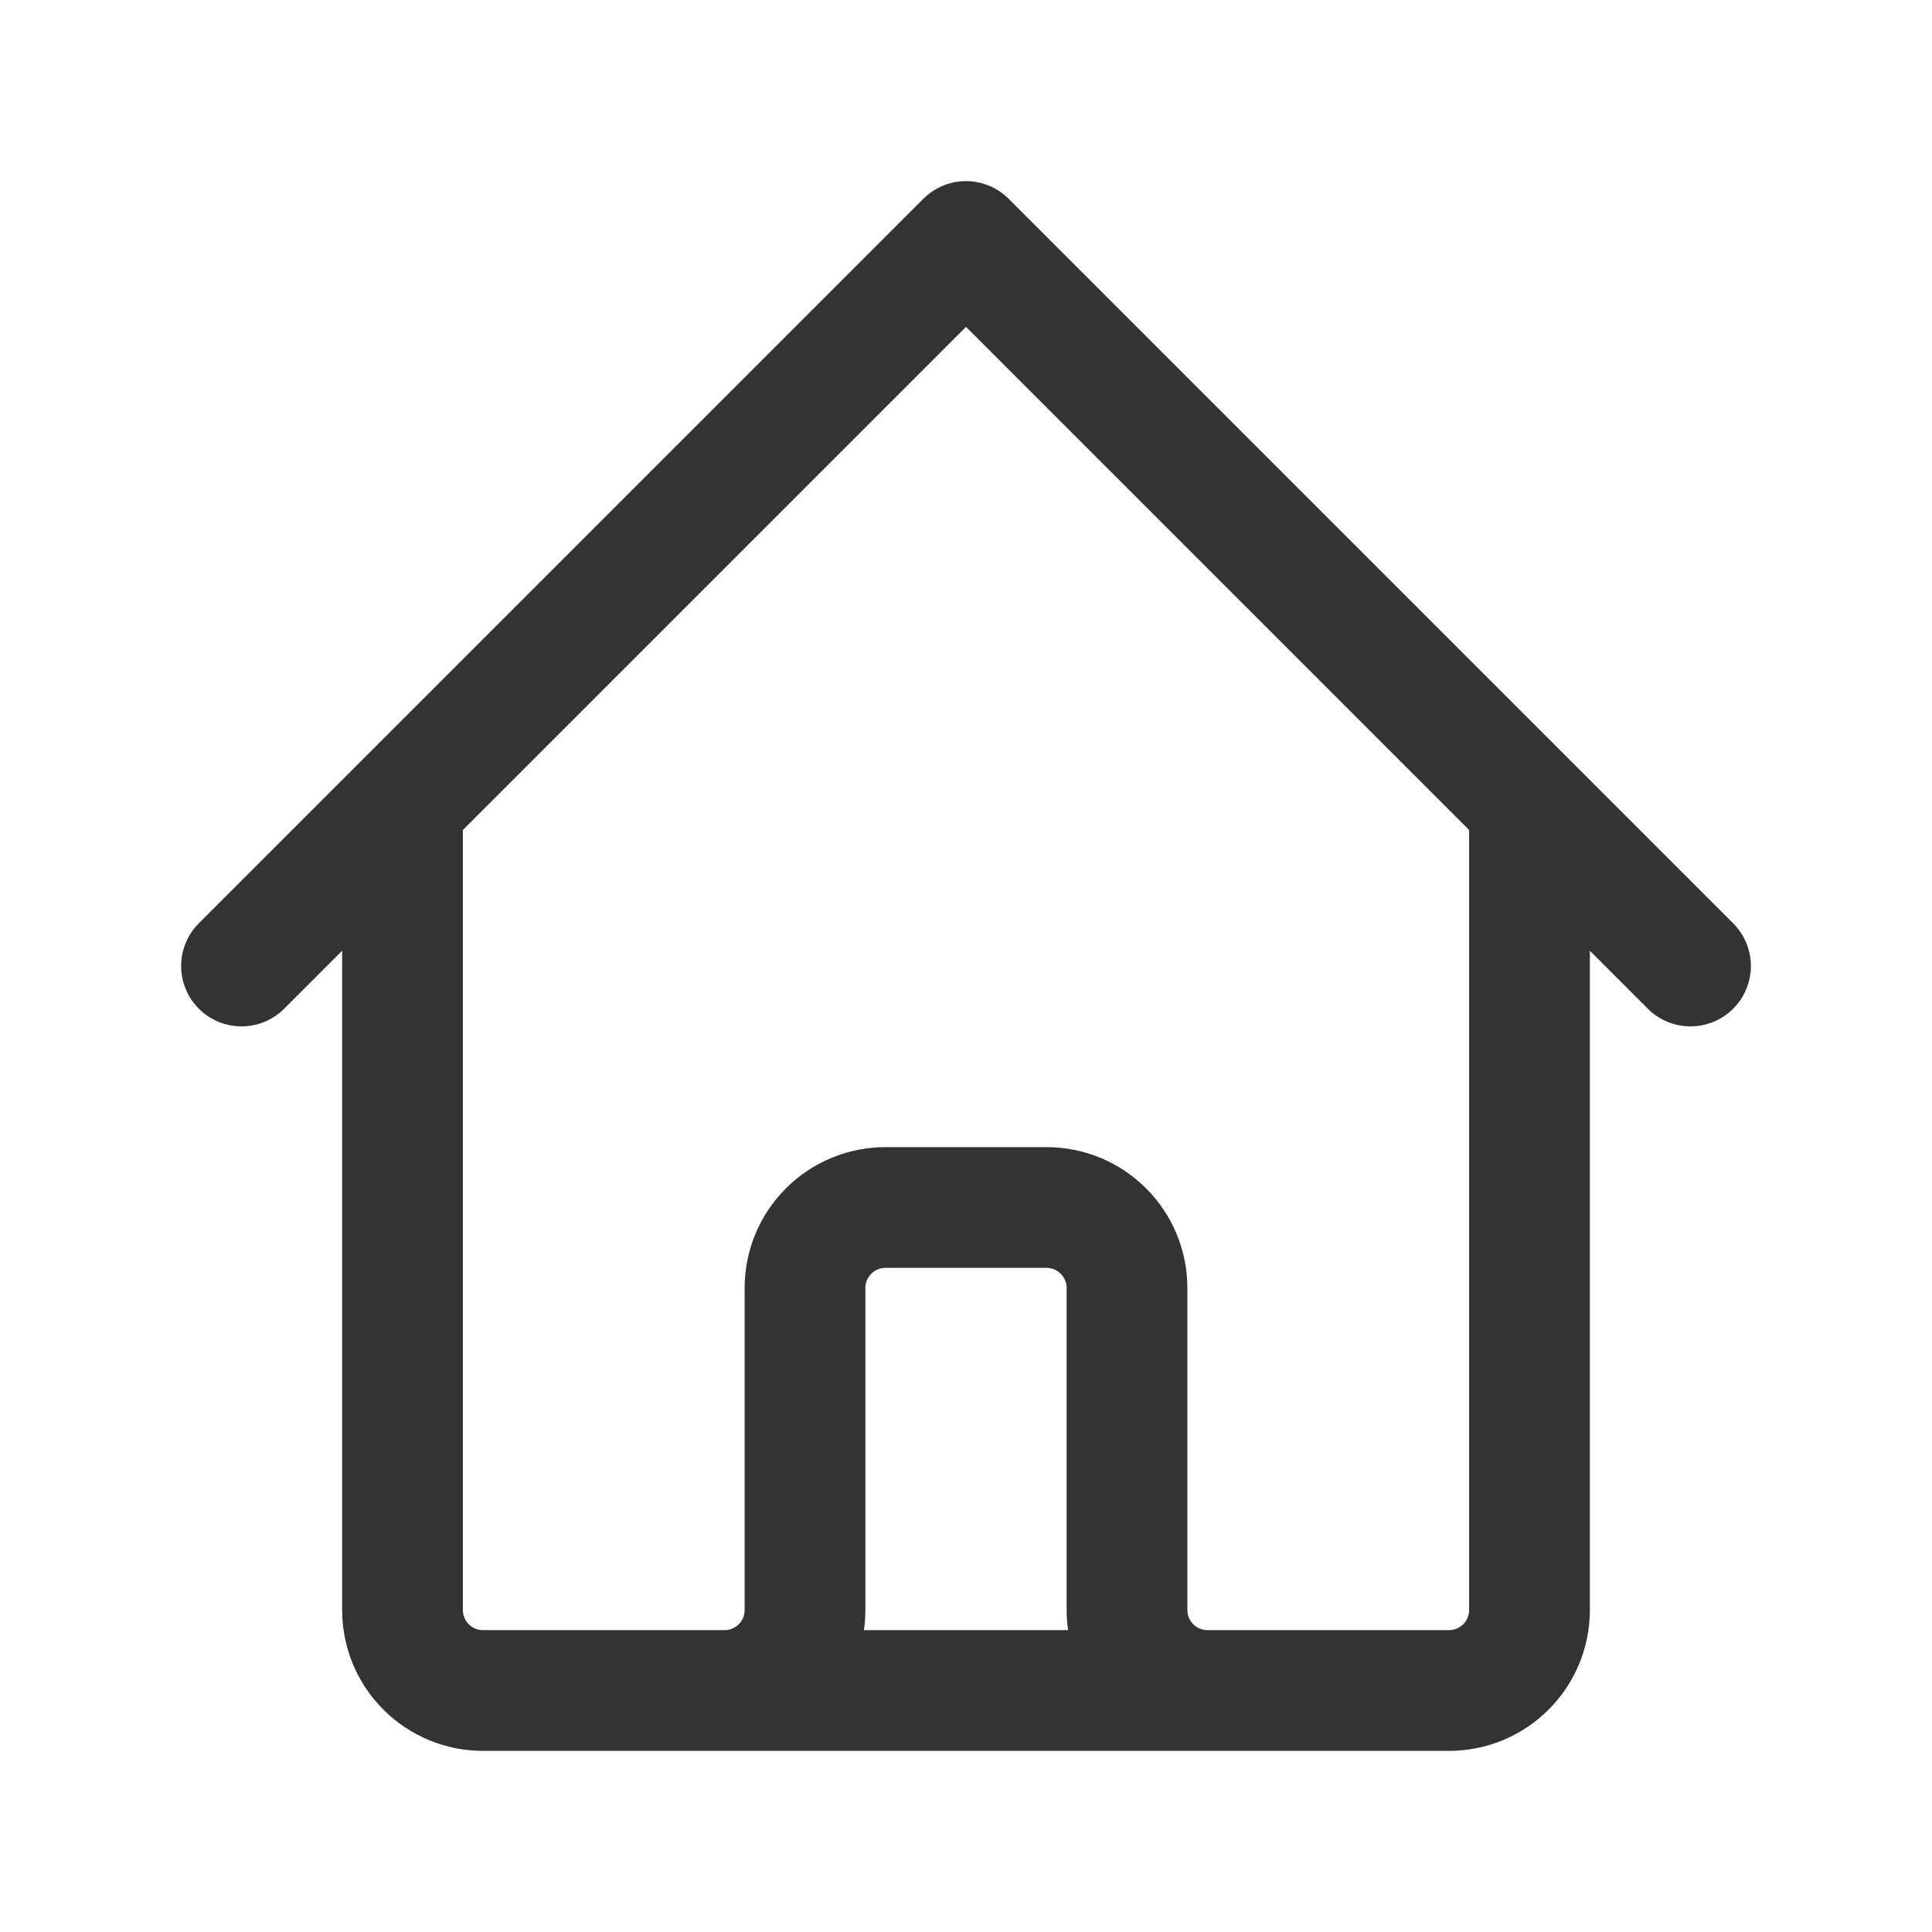
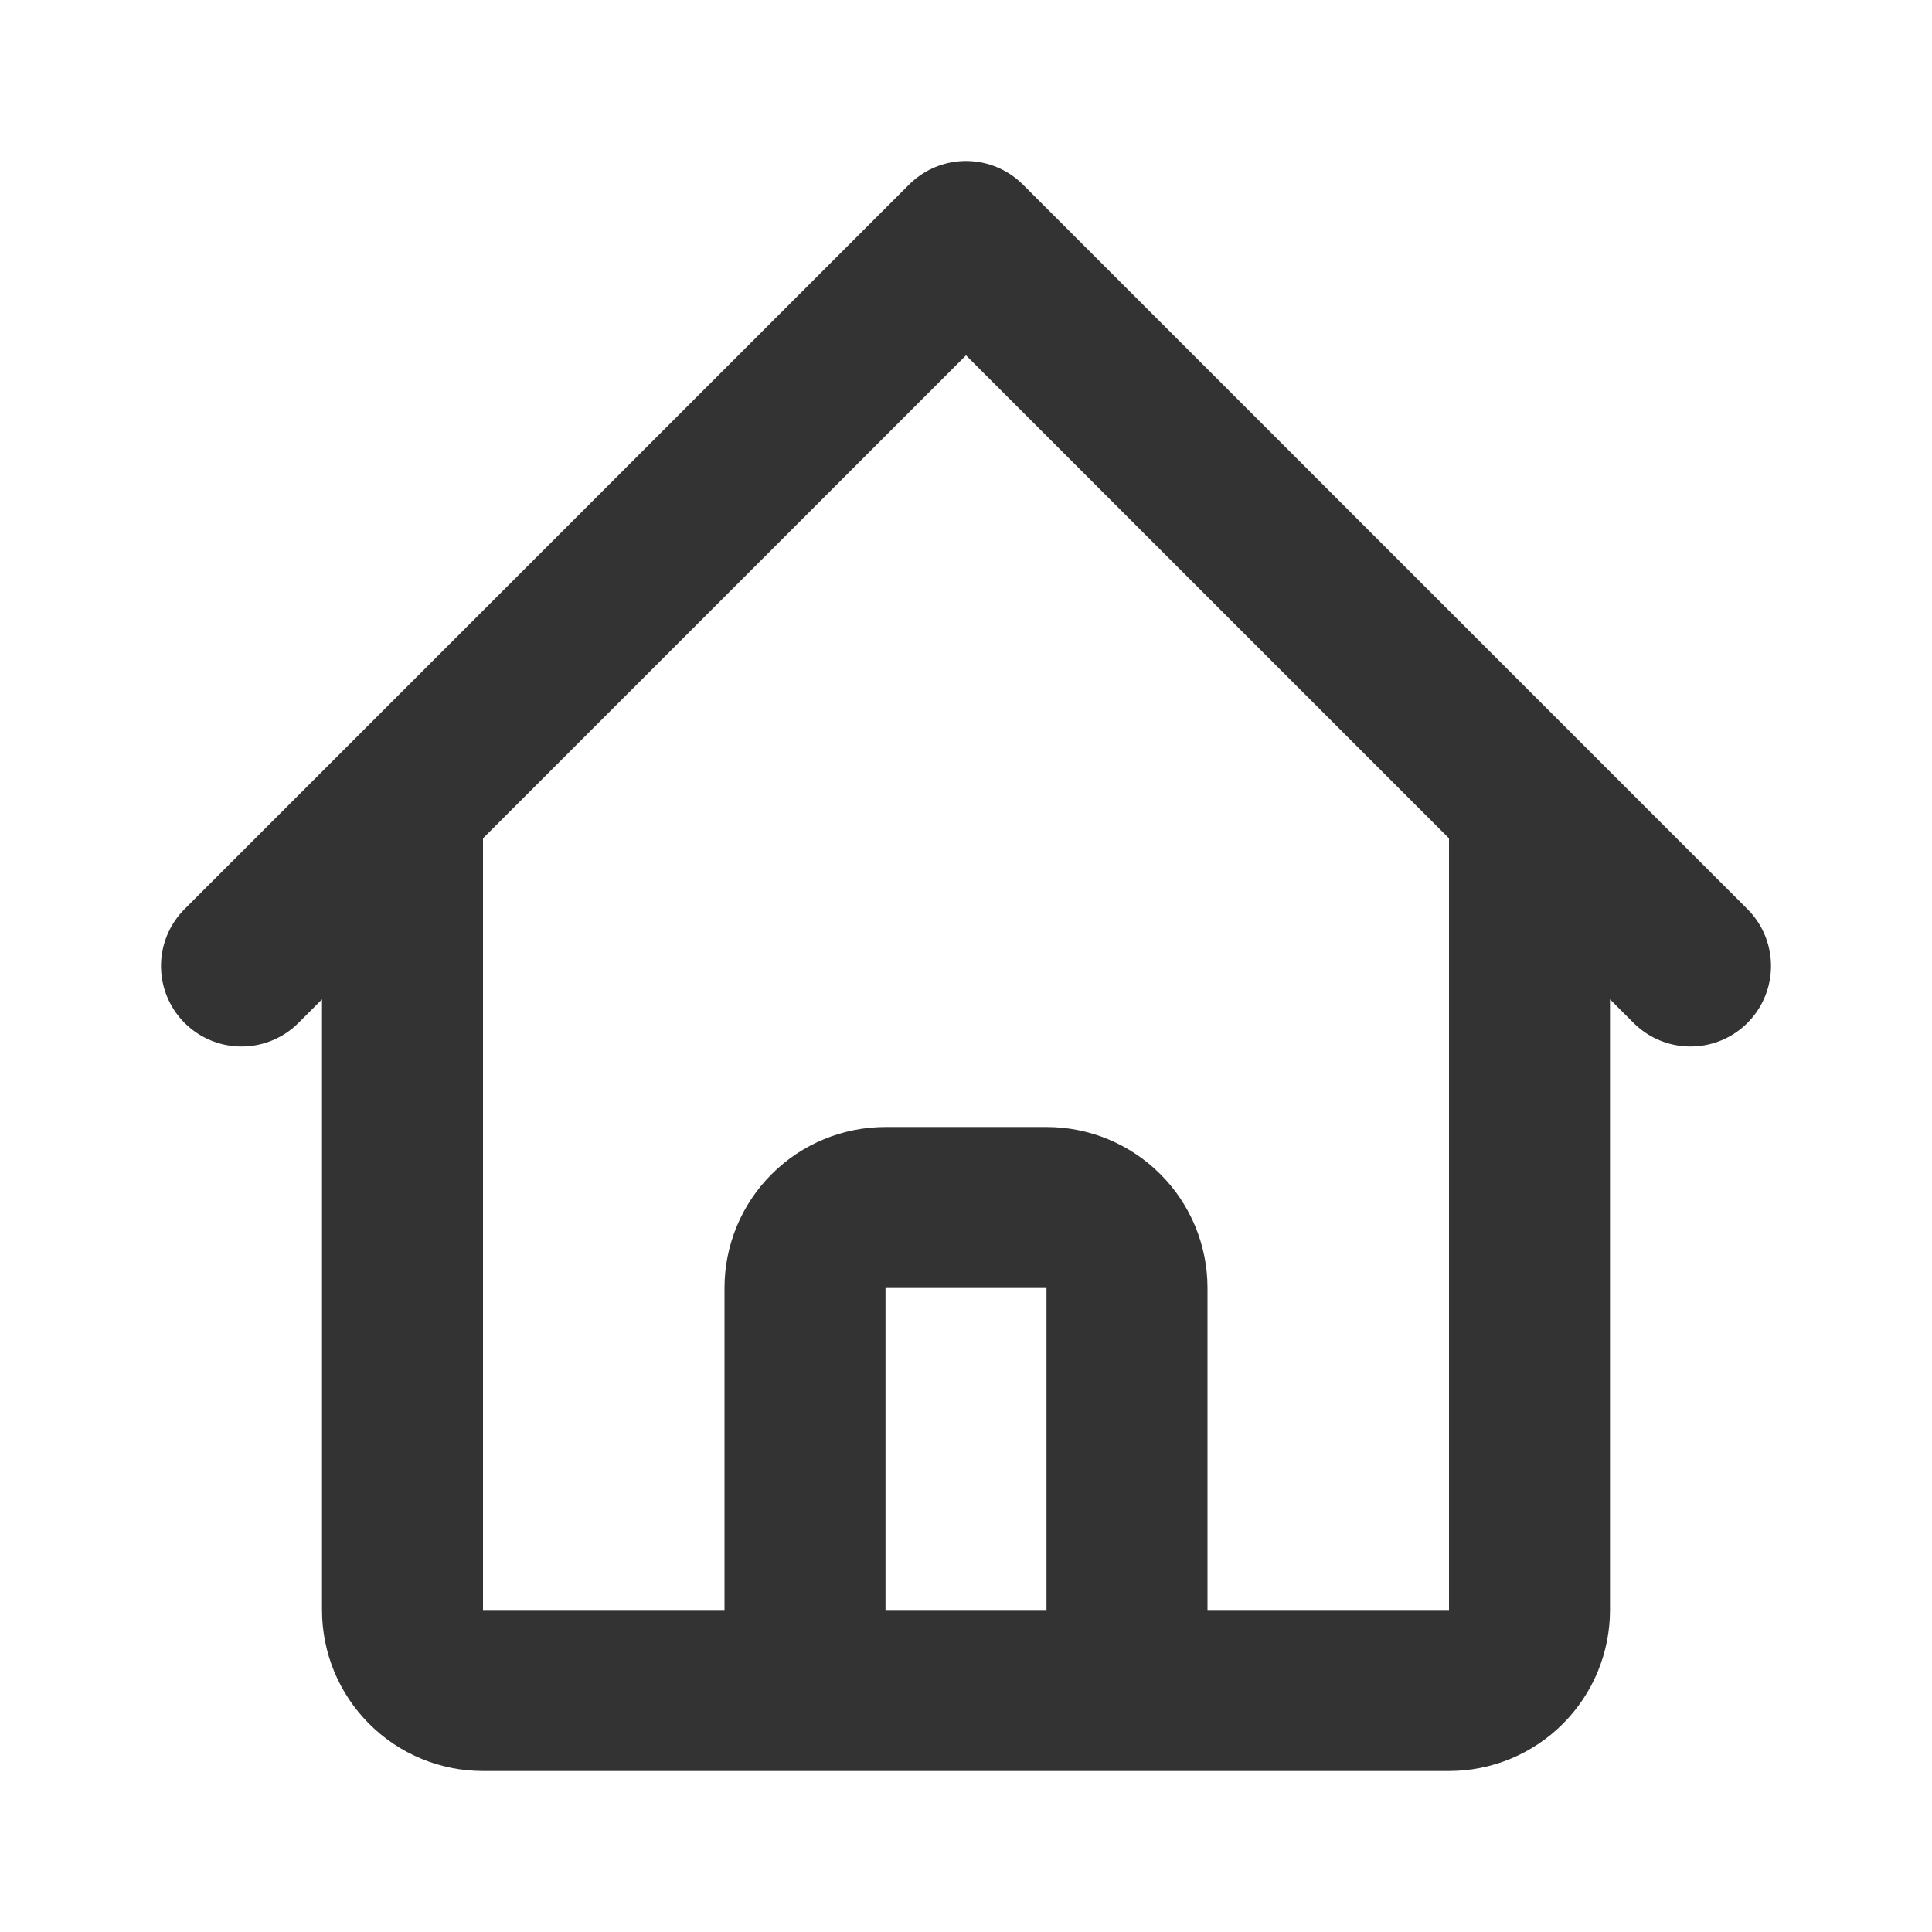
<svg xmlns="http://www.w3.org/2000/svg" width="24" height="24" viewBox="0 0 24 24" fill="none">
-   <path d="M3 12L5 10M5 10L12 3L19 10M5 10V20C5 20.265 5.105 20.52 5.293 20.707C5.48 20.895 5.735 21 6 21H9M19 10L21 12M19 10V20C19 20.265 18.895 20.52 18.707 20.707C18.52 20.895 18.265 21 18 21H15M9 21C9.265 21 9.52 20.895 9.707 20.707C9.895 20.52 10 20.265 10 20V16C10 15.735 10.105 15.48 10.293 15.293C10.48 15.105 10.735 15 11 15H13C13.265 15 13.52 15.105 13.707 15.293C13.895 15.48 14 15.735 14 16V20C14 20.265 14.105 20.52 14.293 20.707C14.48 20.895 14.735 21 15 21M9 21H15" stroke="#333333" stroke-width="1.5" stroke-linecap="round" stroke-linejoin="round" />
+   <path d="M3 12L5 10M5 10L12 3L19 10M5 10V20C5 20.265 5.105 20.52 5.293 20.707C5.48 20.895 5.735 21 6 21H9M19 10L21 12M19 10V20C19 20.265 18.895 20.52 18.707 20.707C18.52 20.895 18.265 21 18 21H15M9 21C9.265 21 9.52 20.895 9.707 20.707C9.895 20.52 10 20.265 10 20V16C10 15.735 10.105 15.48 10.293 15.293C10.48 15.105 10.735 15 11 15H13C13.265 15 13.52 15.105 13.707 15.293C13.895 15.48 14 15.735 14 16V20C14 20.265 14.105 20.52 14.293 20.707C14.48 20.895 14.735 21 15 21M9 21H15" stroke="#333333" stroke-width="2" stroke-linecap="round" stroke-linejoin="round" />
</svg>
